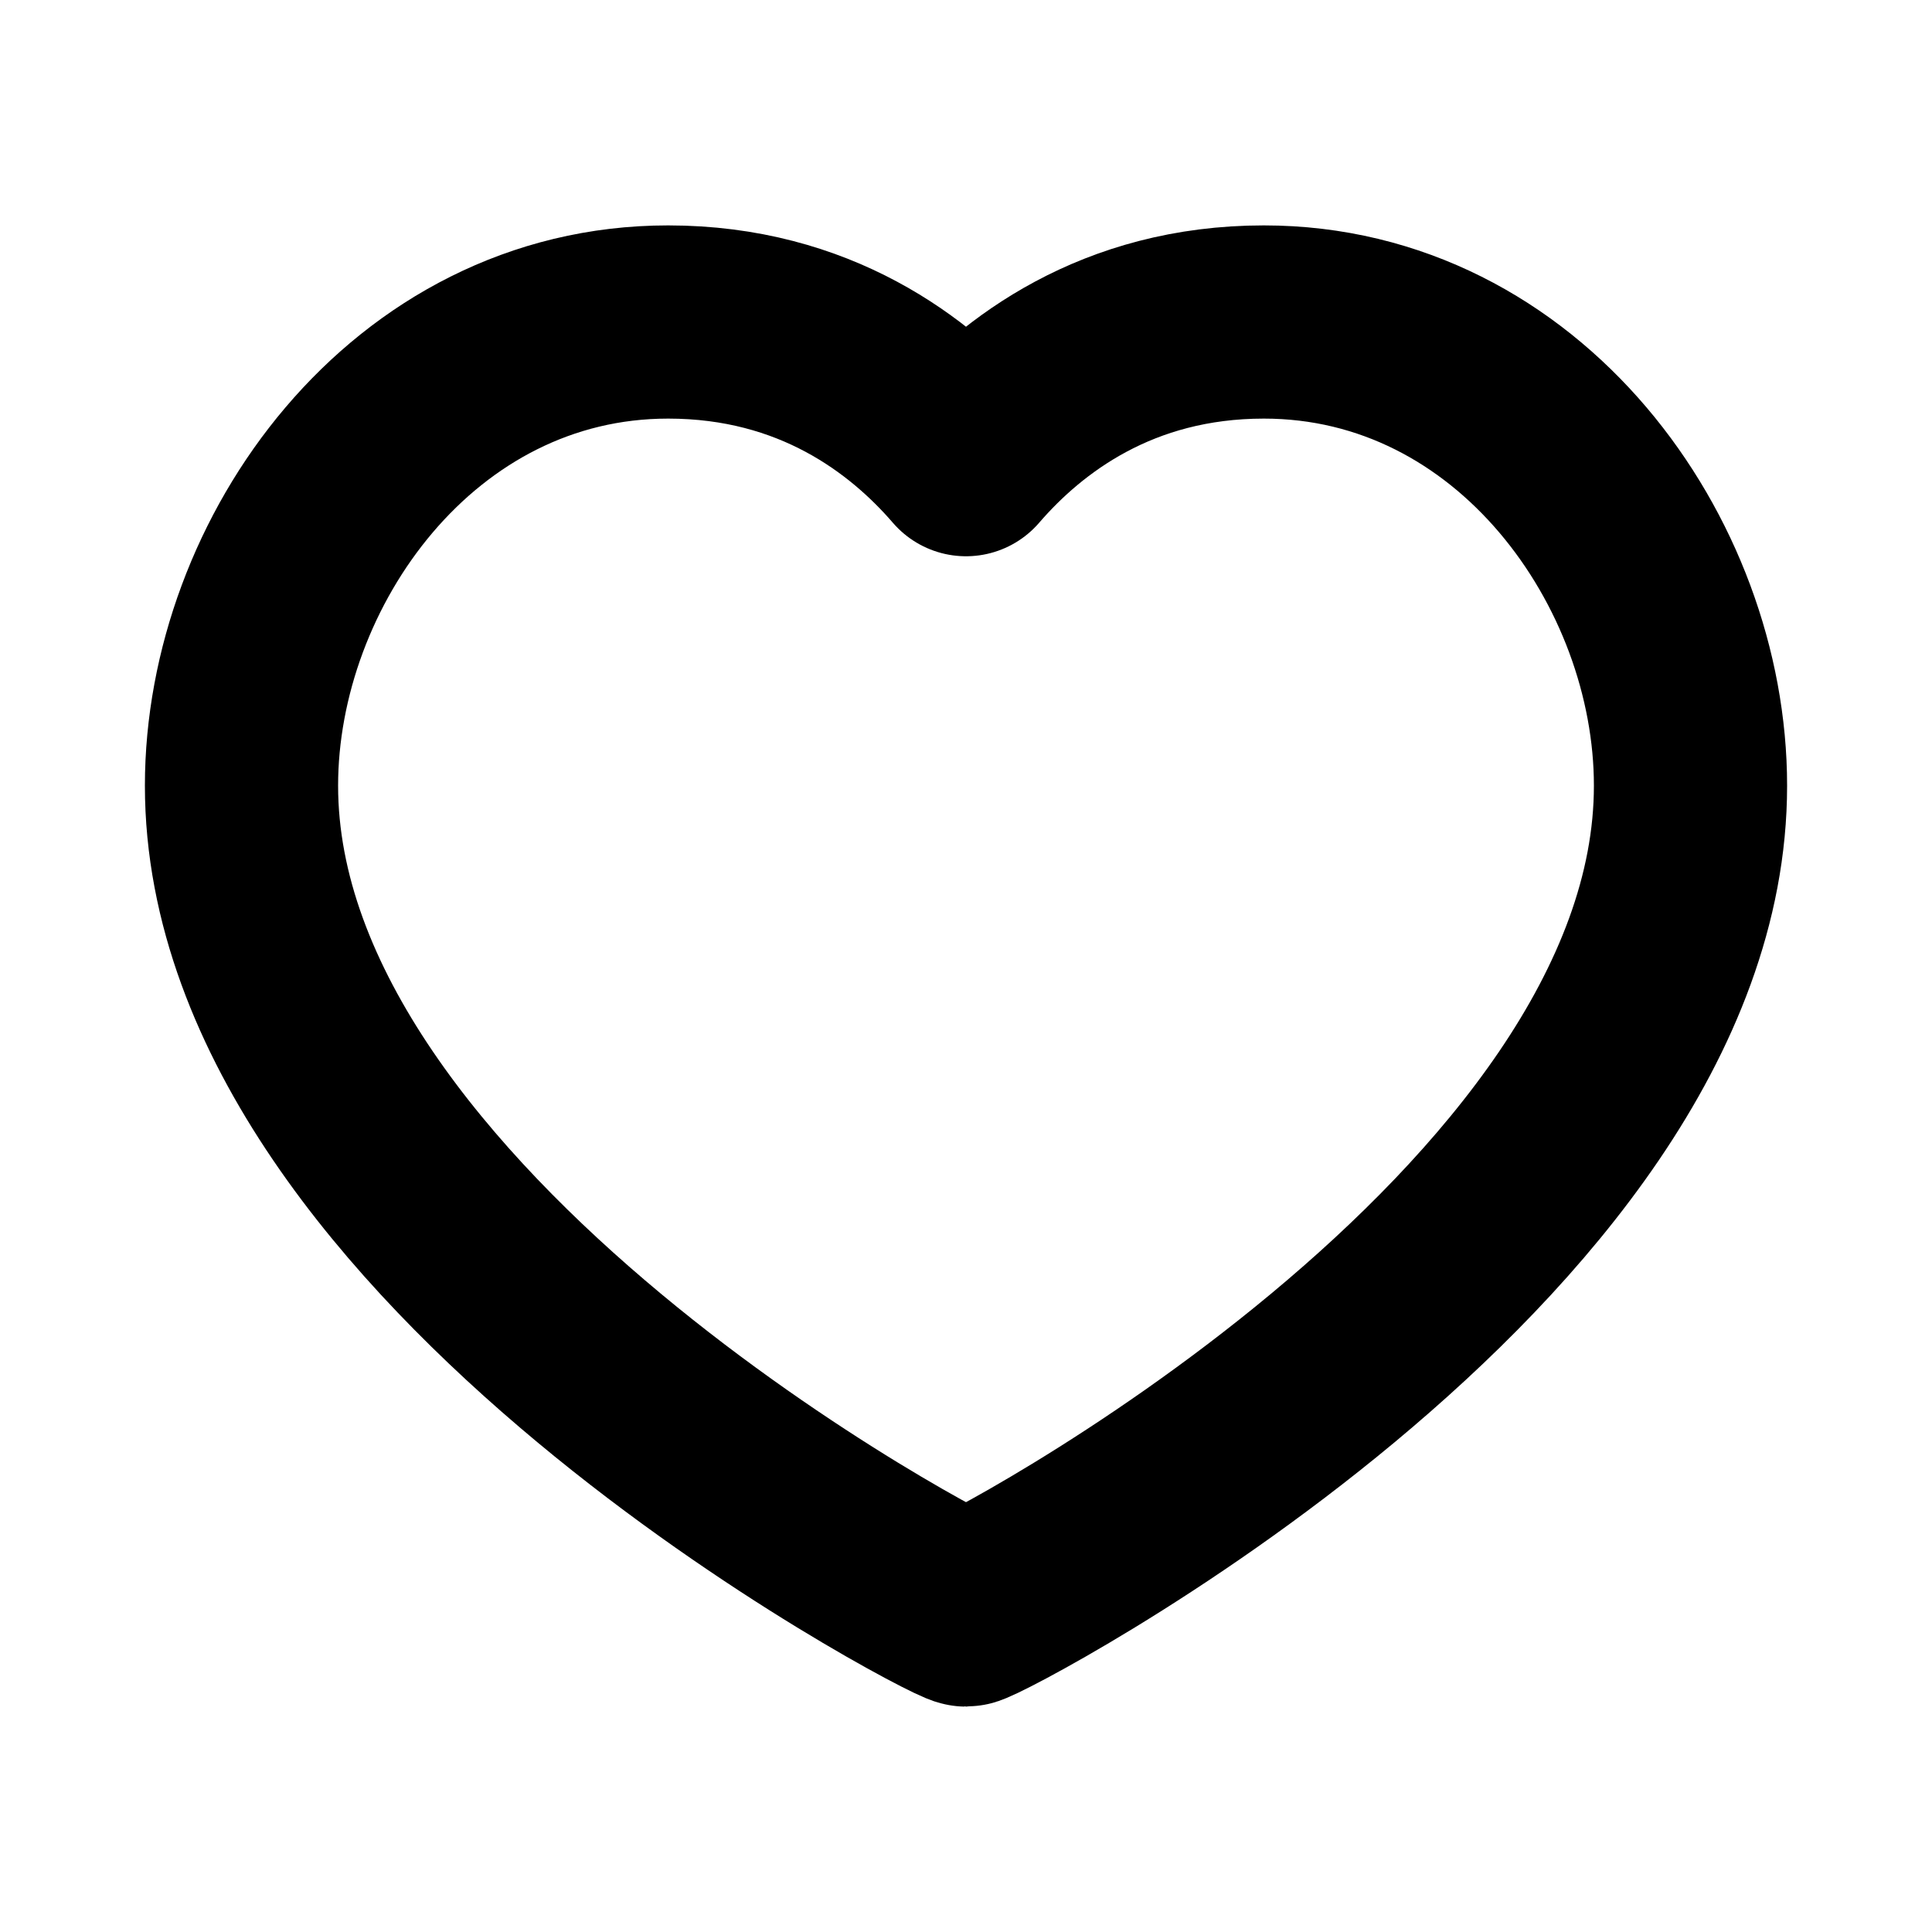
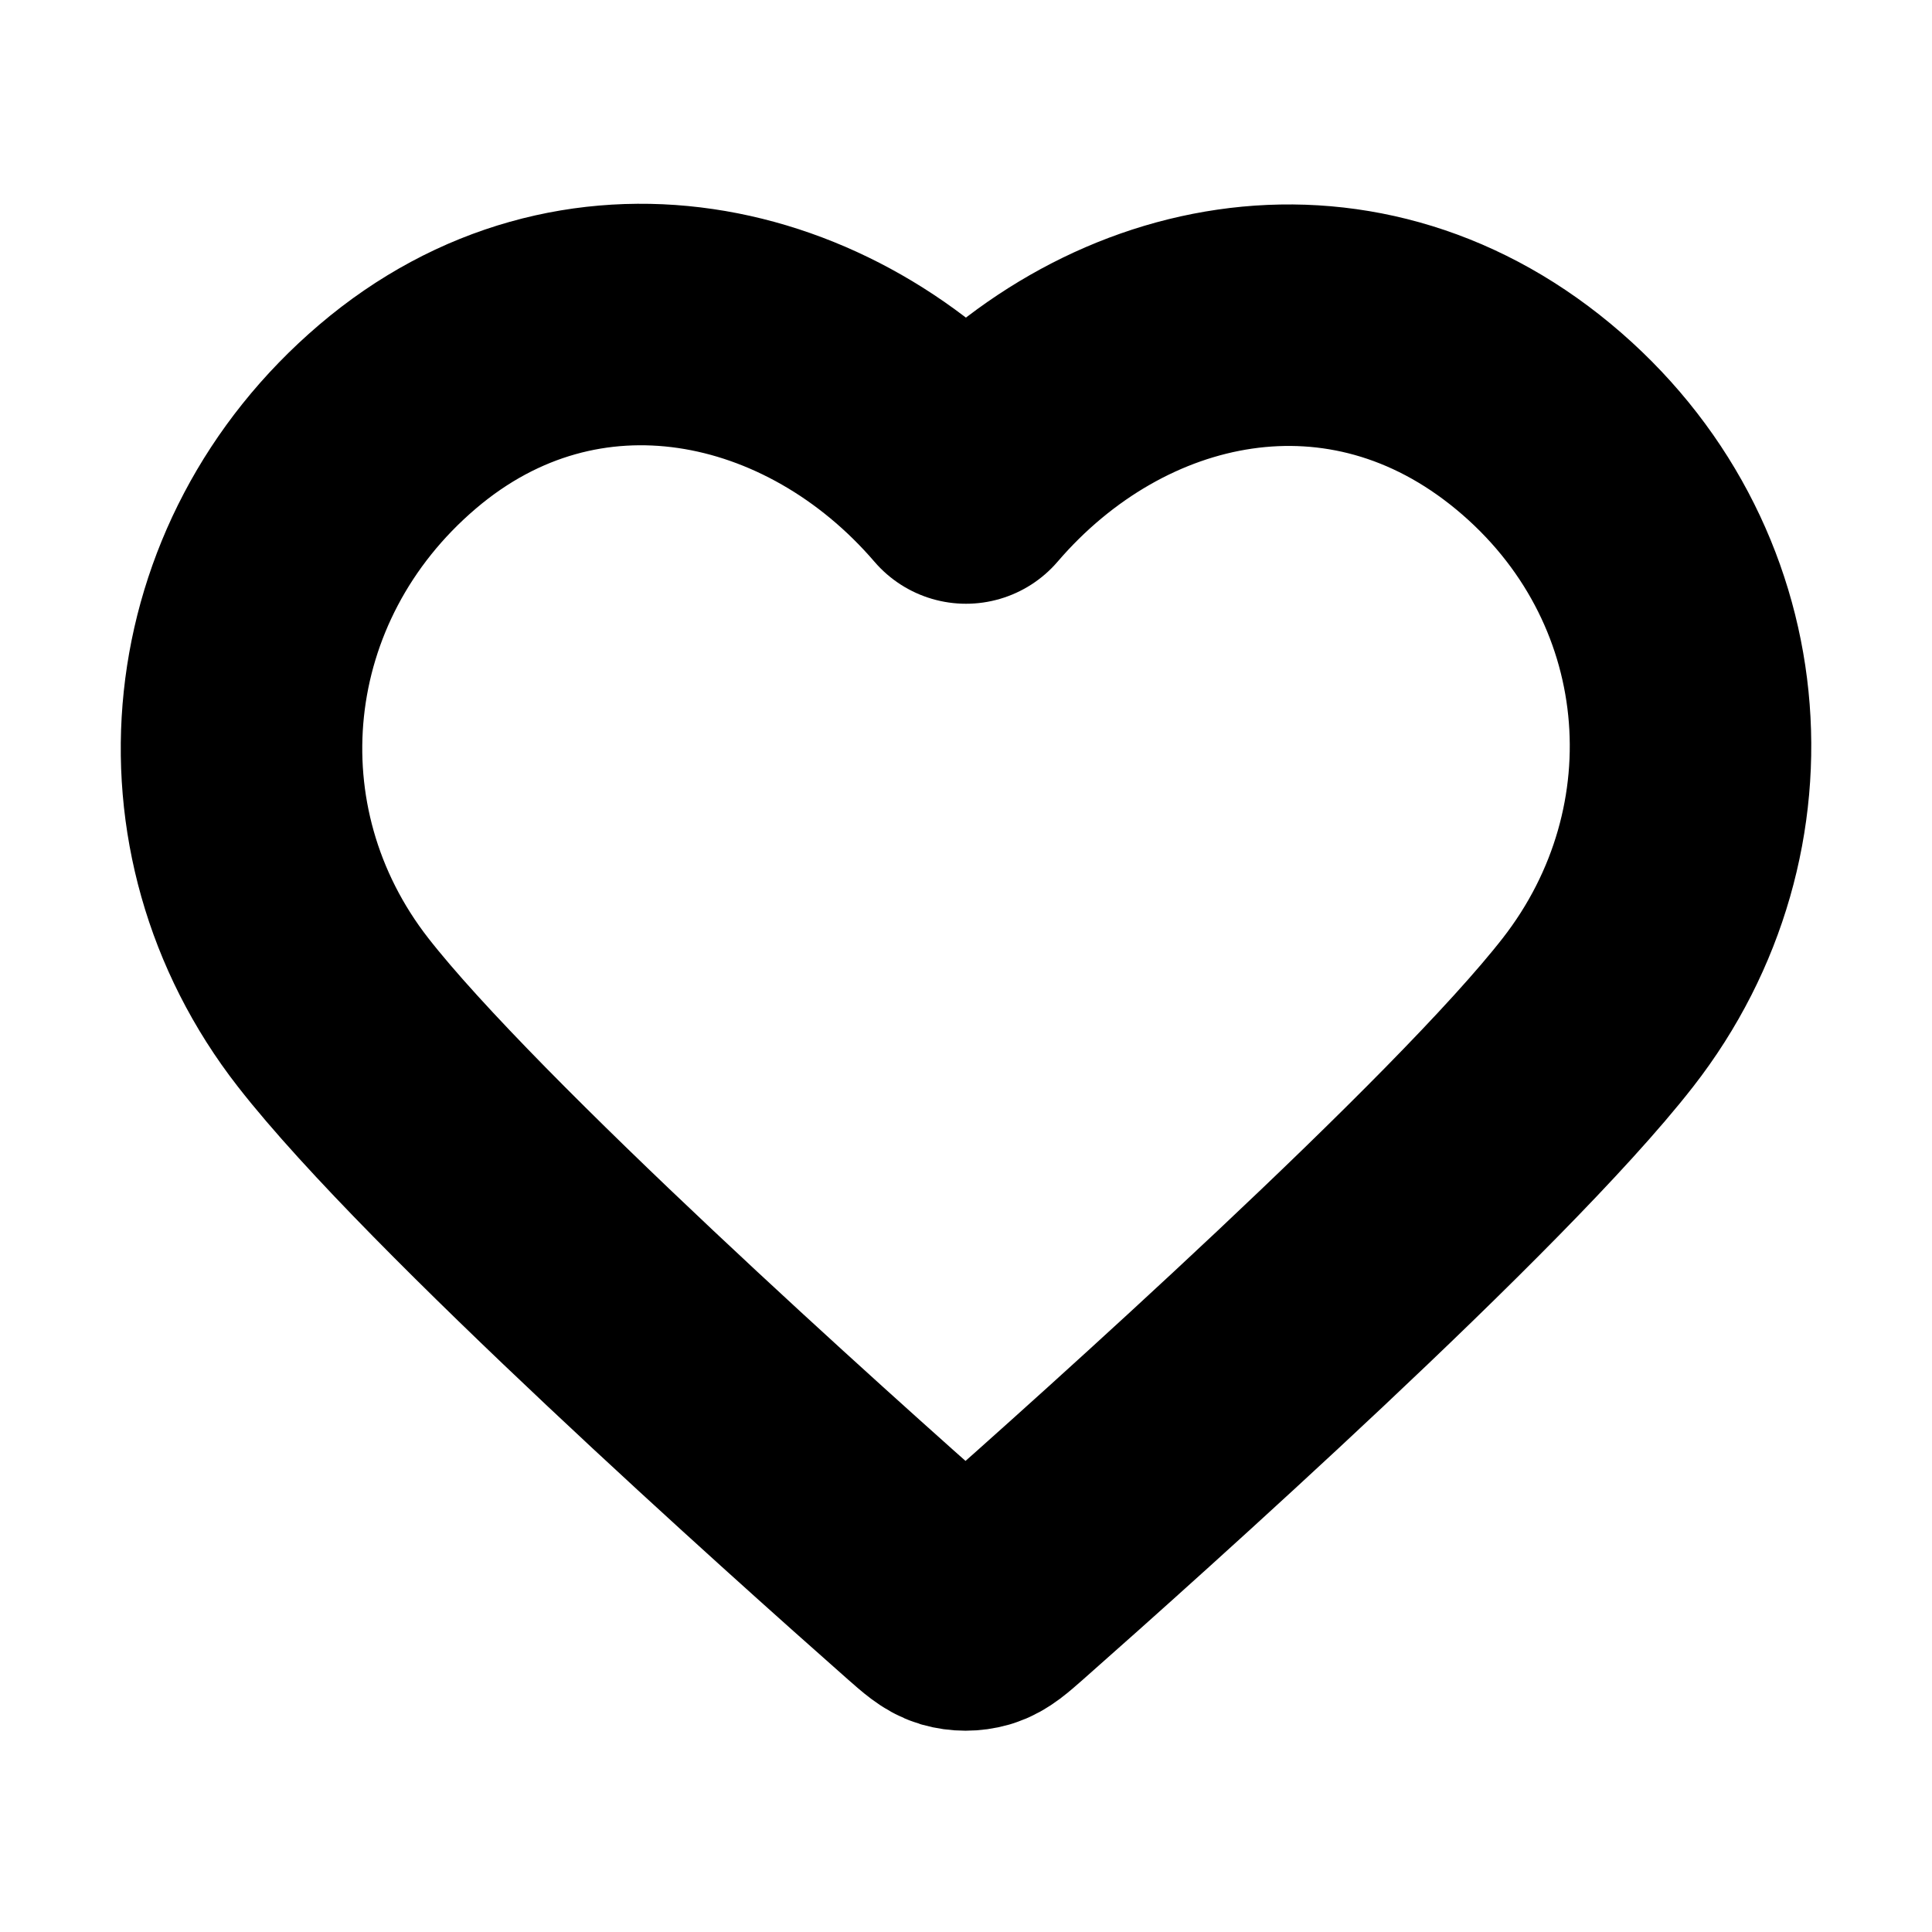
- <svg xmlns="http://www.w3.org/2000/svg" width="800px" height="800px" viewBox="0 0 24 24" fill="none">
-   <g id="SVGRepo_bgCarrier" stroke-width="0" />
-   <g id="SVGRepo_tracerCarrier" stroke-linecap="round" stroke-linejoin="round" />
-   <g id="SVGRepo_iconCarrier">
-     <path d="M15.7 4C18.87 4 21 6.98 21 9.76C21 15.39 12.16 20 12 20C11.84 20 3 15.39 3 9.76C3 6.98 5.13 4 8.3 4C10.12 4 11.31 4.91 12 5.71C12.69 4.91 13.88 4 15.7 4Z" stroke="#000000" stroke-width="2.4" stroke-linecap="round" stroke-linejoin="round" />
-   </g>
+ <svg xmlns="http://www.w3.org/2000/svg" width="16" height="16" viewBox="0 0 16 16" fill="none">
+   <path fill-rule="evenodd" clip-rule="evenodd" d="M8 4C6.8 2.602 4.796 2.17 3.293 3.45C1.79 4.73 1.578 6.871 2.759 8.385C3.74 9.644 6.71 12.299 7.683 13.158C7.792 13.254 7.847 13.302 7.91 13.321C7.966 13.337 8.026 13.337 8.082 13.321C8.145 13.302 8.2 13.254 8.309 13.158C9.282 12.299 12.252 9.644 13.233 8.385C14.414 6.871 14.228 4.717 12.699 3.45C11.17 2.183 9.2 2.602 8 4Z" stroke="black" stroke-width="2" stroke-linecap="round" stroke-linejoin="round" />
</svg>
